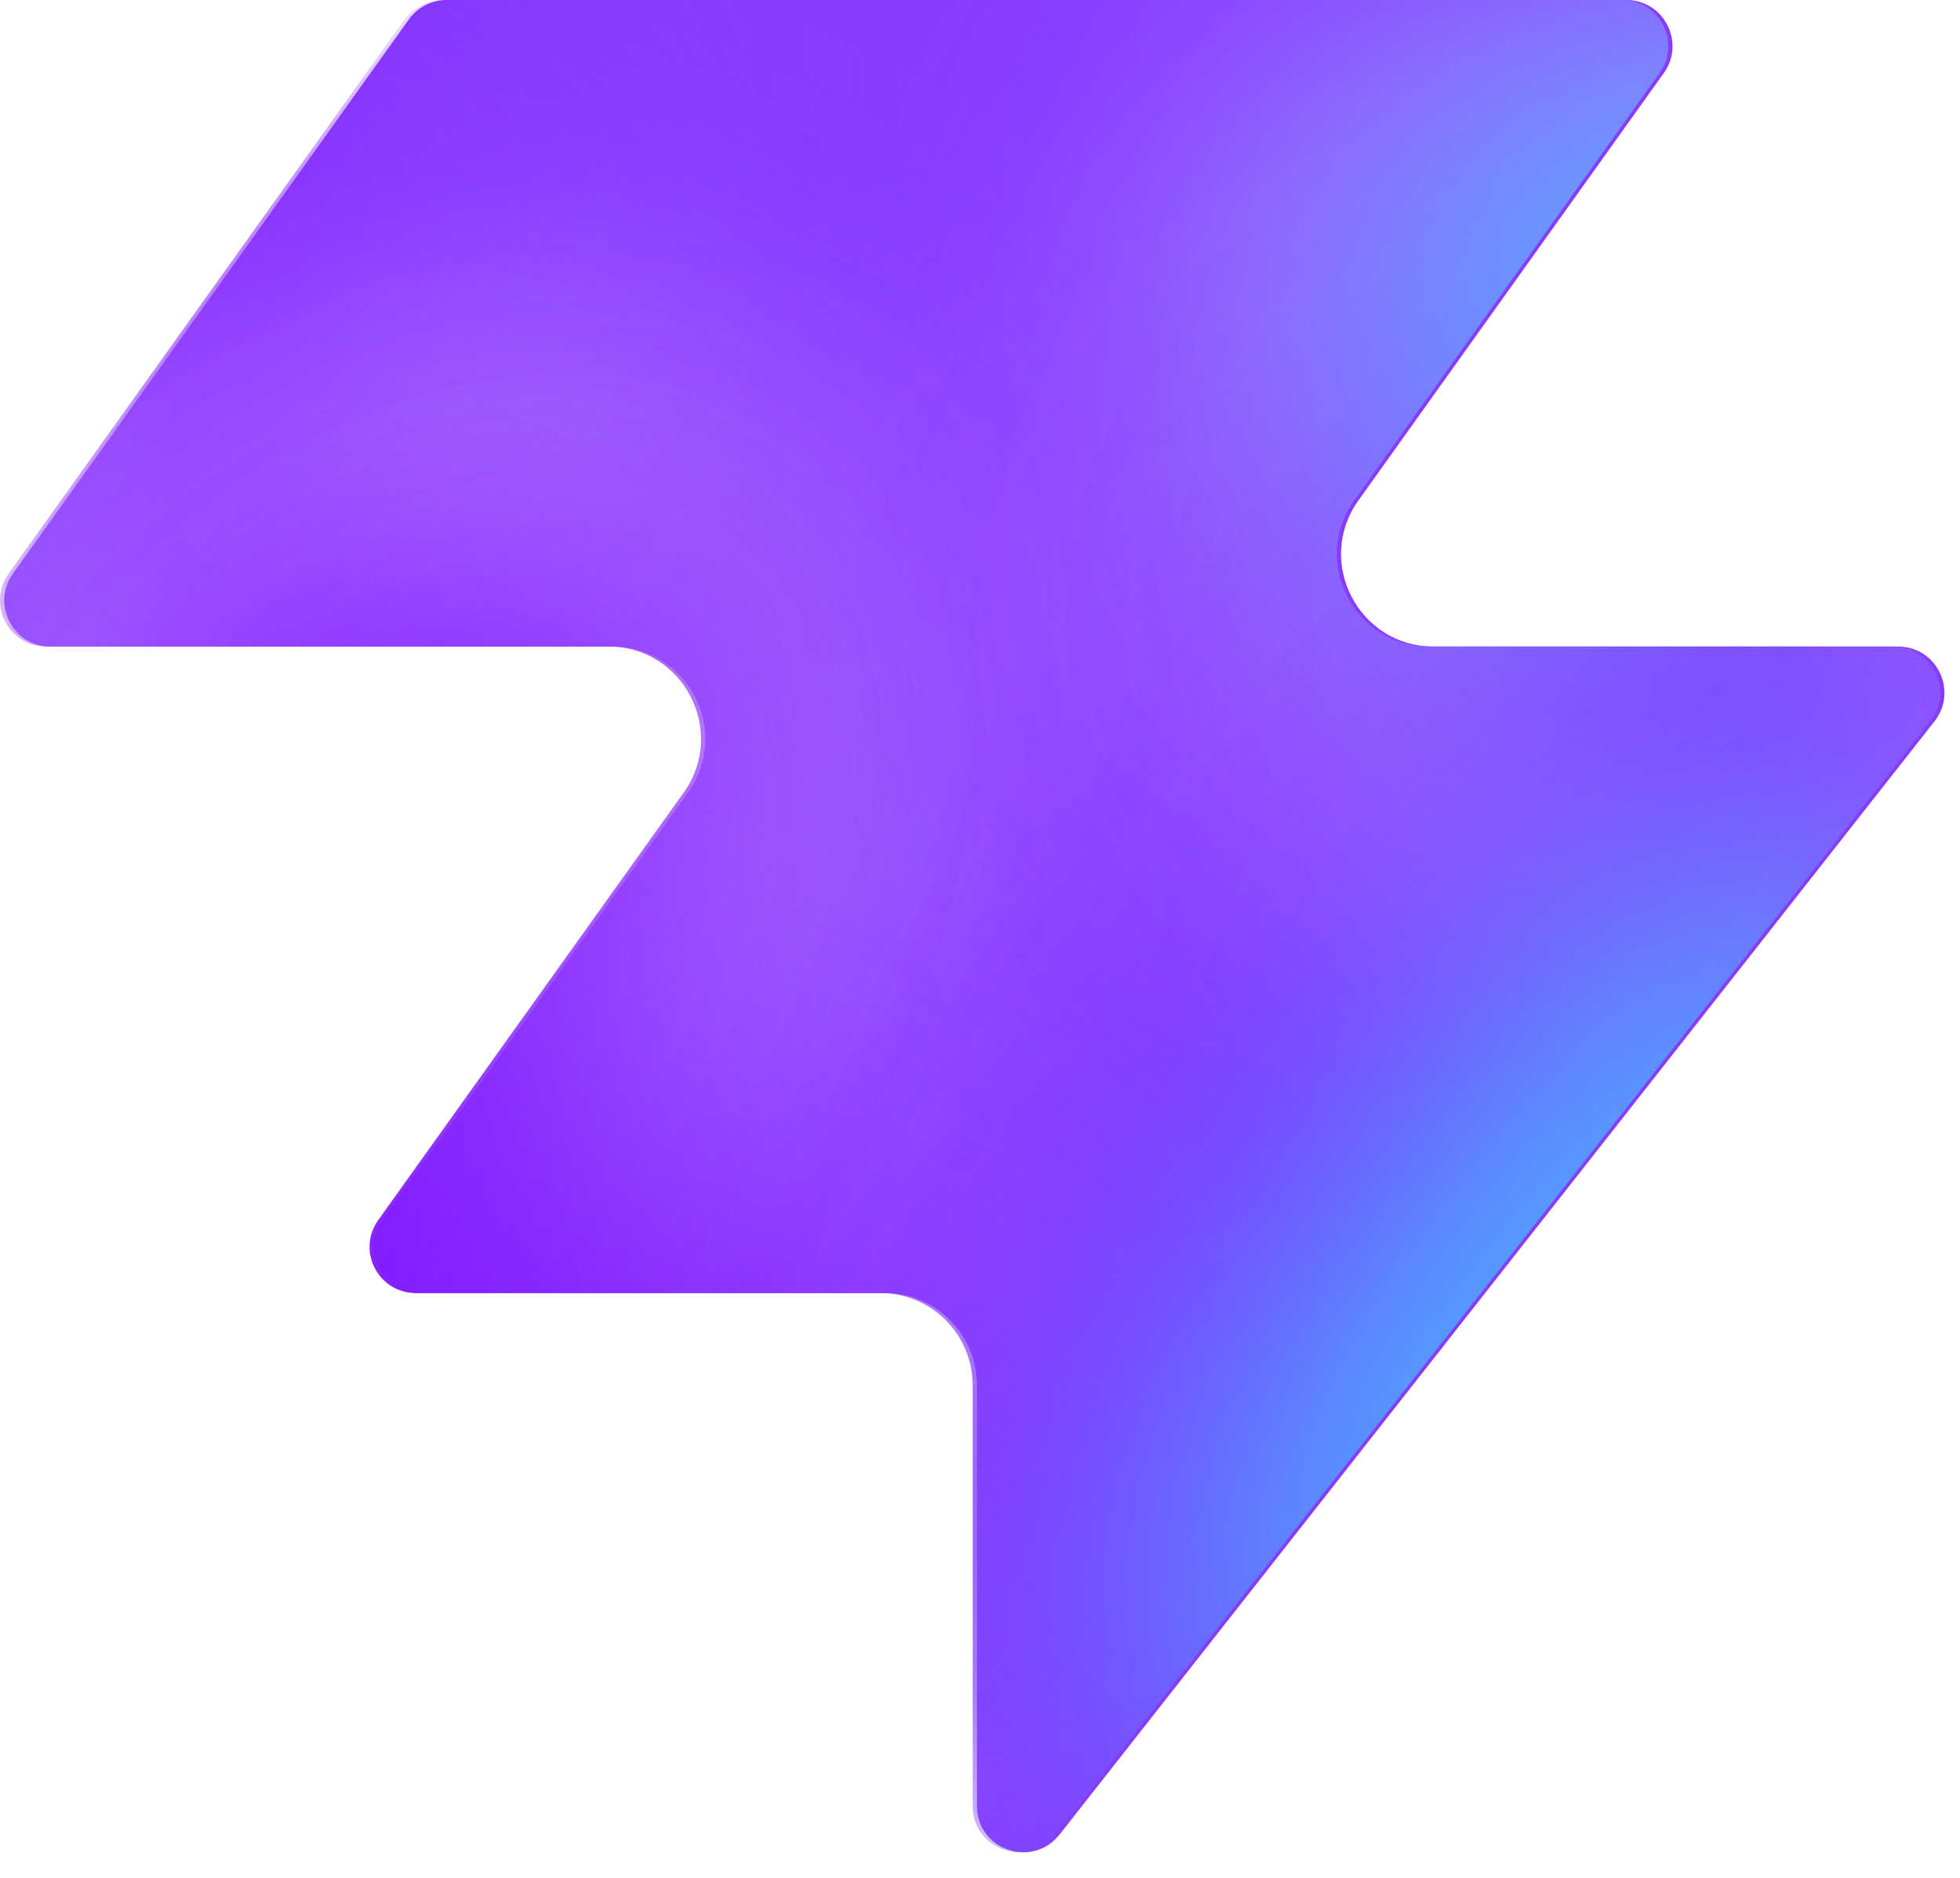
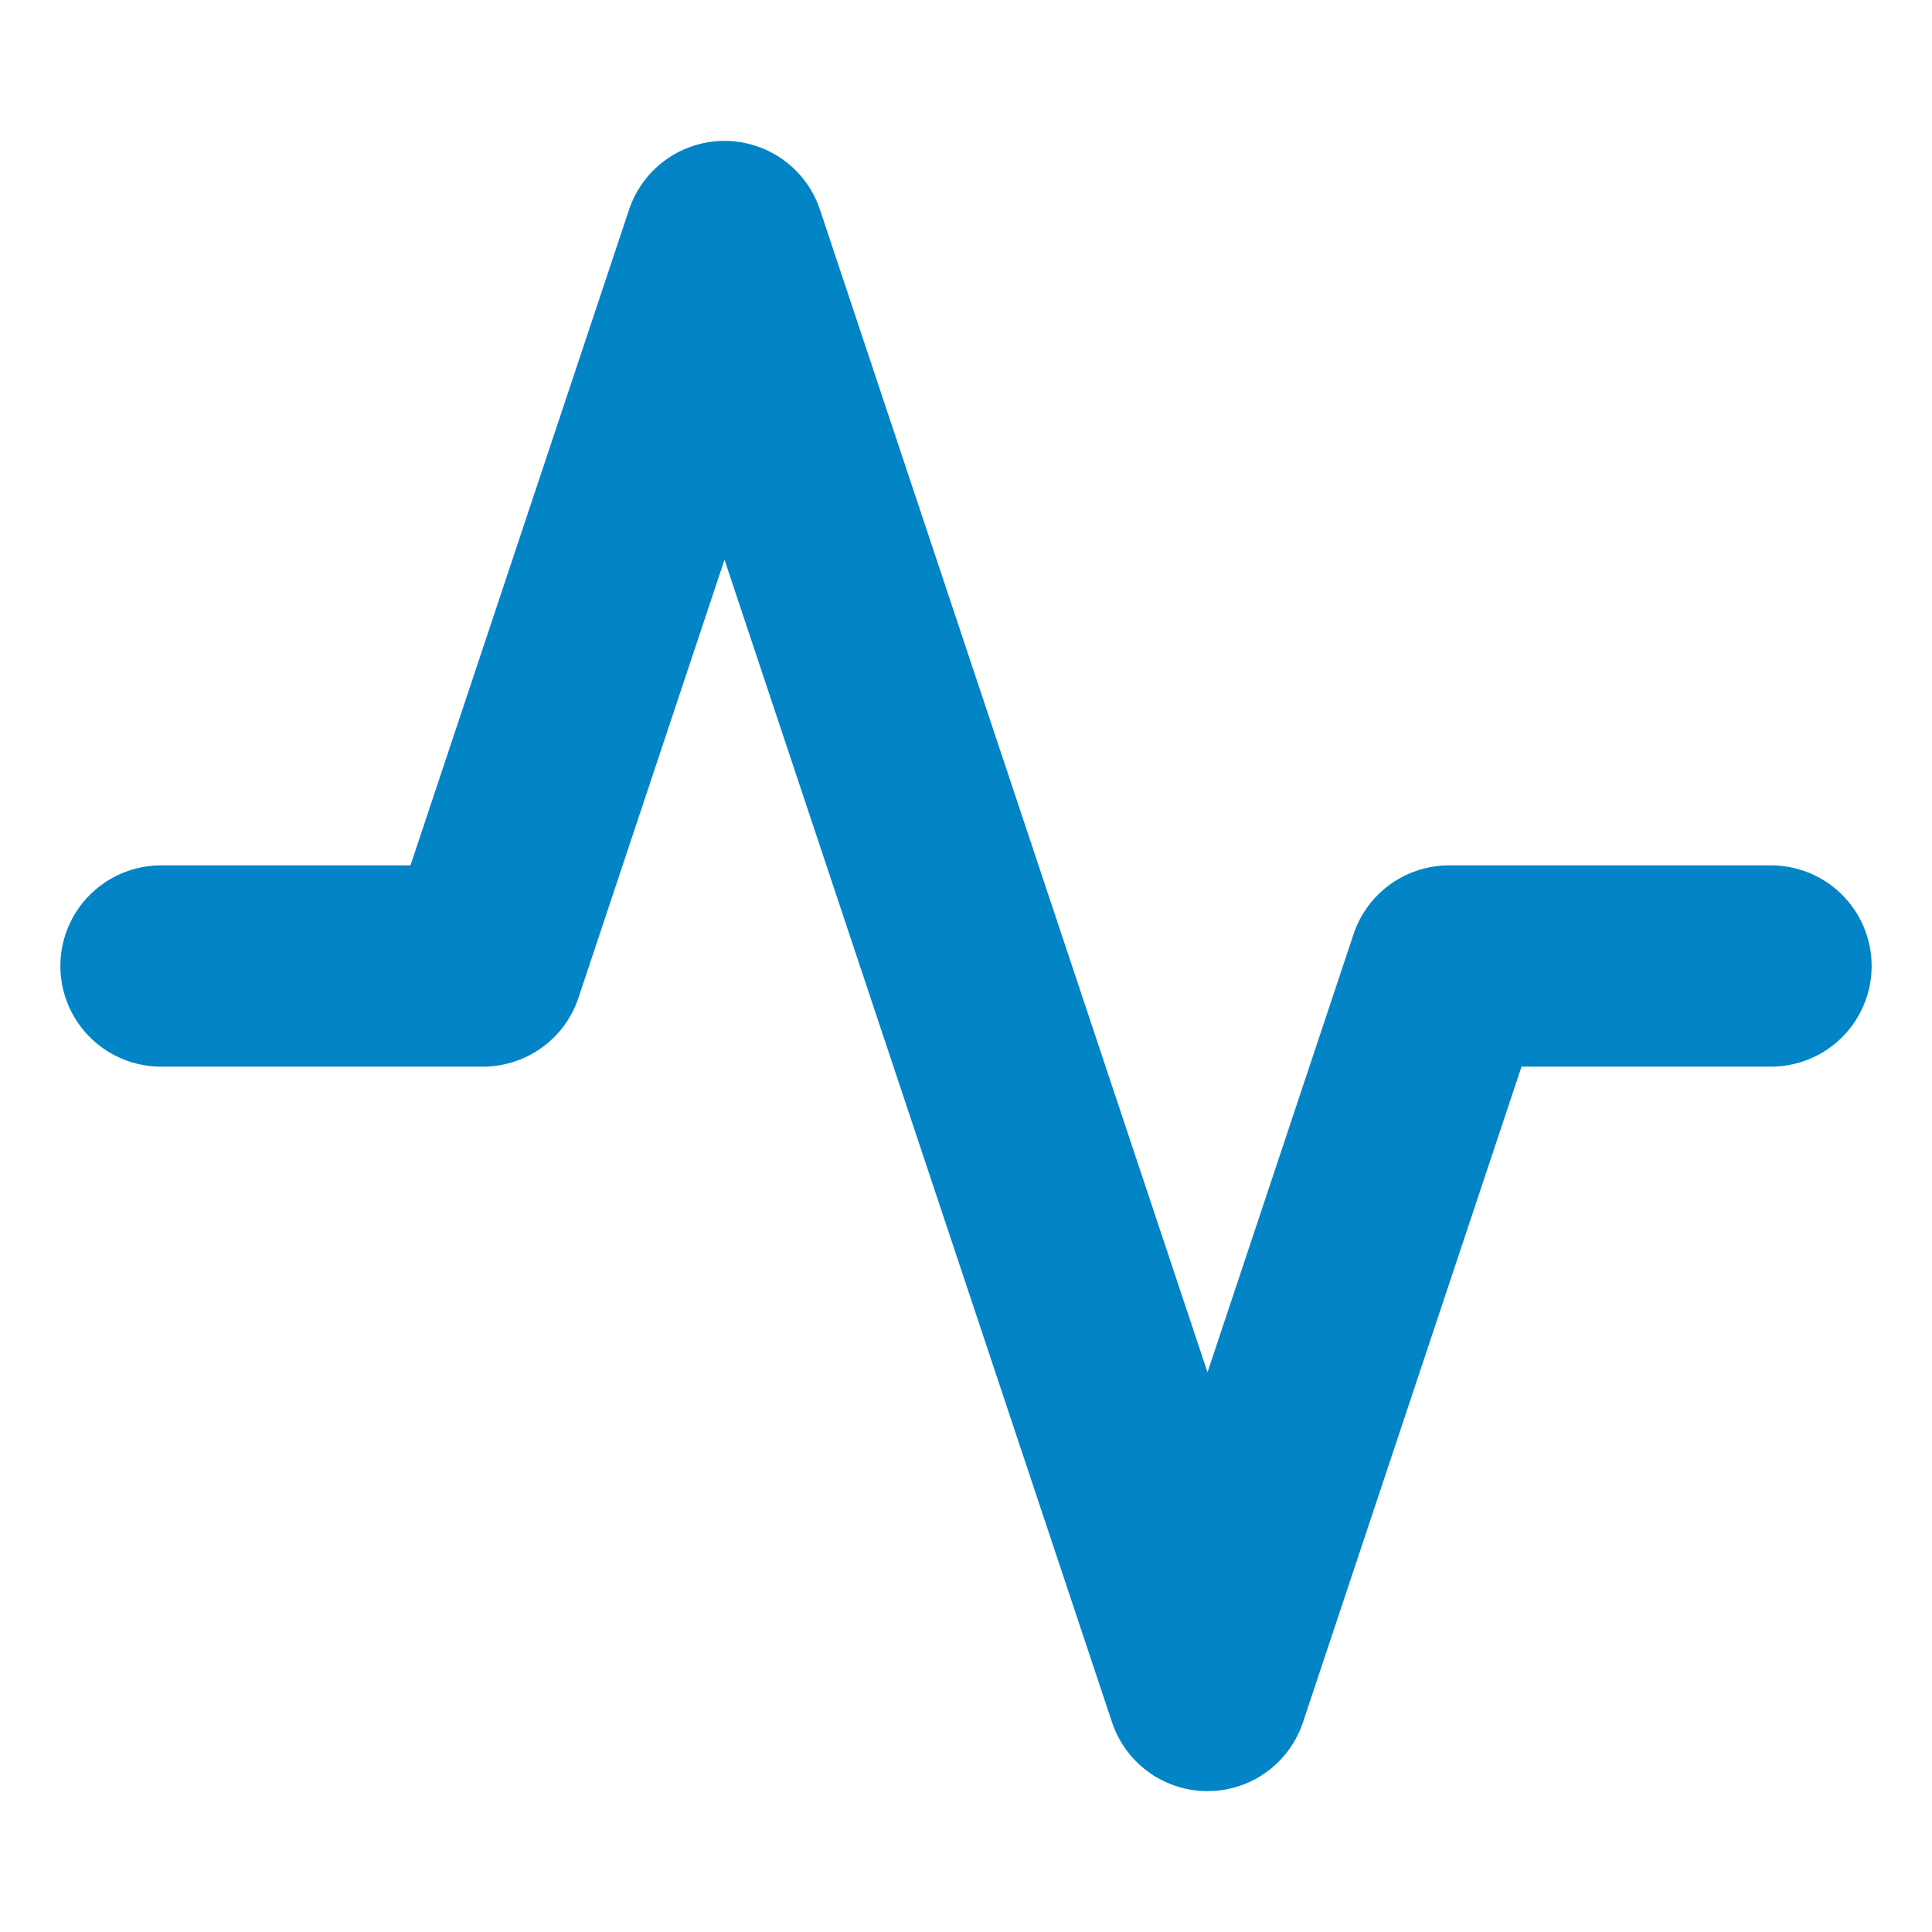
- <svg xmlns="http://www.w3.org/2000/svg" width="48" height="46" fill="none" viewBox="0 0 48 46">
-   <path fill="#863bff" d="M25.946 44.938c-.664.845-2.021.375-2.021-.698V33.937a2.26 2.26 0 0 0-2.262-2.262H10.287c-.92 0-1.456-1.04-.92-1.788l7.48-10.471c1.07-1.497 0-3.578-1.842-3.578H1.237c-.92 0-1.456-1.04-.92-1.788L10.013.474c.214-.297.556-.474.92-.474h28.894c.92 0 1.456 1.04.92 1.788l-7.48 10.471c-1.07 1.498 0 3.579 1.842 3.579h11.377c.943 0 1.473 1.088.89 1.83L25.947 44.94z" style="fill:#863bff;fill:color(display-p3 .525 .23 1);fill-opacity:1" />
-   <mask id="a" width="48" height="46" x="0" y="0" maskUnits="userSpaceOnUse" style="mask-type:alpha">
-     <path fill="#000" d="M25.842 44.938c-.664.844-2.021.375-2.021-.698V33.937a2.26 2.26 0 0 0-2.262-2.262H10.183c-.92 0-1.456-1.04-.92-1.788l7.48-10.471c1.07-1.498 0-3.579-1.842-3.579H1.133c-.92 0-1.456-1.04-.92-1.787L9.91.473c.214-.297.556-.474.92-.474h28.894c.92 0 1.456 1.04.92 1.788l-7.48 10.471c-1.07 1.498 0 3.578 1.842 3.578h11.377c.943 0 1.473 1.088.89 1.832L25.843 44.94z" style="fill:#000;fill-opacity:1" />
-   </mask>
-   <g mask="url(#a)">
-     <g filter="url(#b)">
-       <ellipse cx="5.508" cy="14.704" fill="#ede6ff" rx="5.508" ry="14.704" style="fill:#ede6ff;fill:color(display-p3 .927 .903 1);fill-opacity:1" transform="matrix(.00324 1 1 -.00324 -4.47 31.516)" />
-     </g>
-     <g filter="url(#c)">
-       <ellipse cx="10.399" cy="29.851" fill="#ede6ff" rx="10.399" ry="29.851" style="fill:#ede6ff;fill:color(display-p3 .927 .903 1);fill-opacity:1" transform="matrix(.00324 1 1 -.00324 -39.328 7.883)" />
-     </g>
-     <g filter="url(#d)">
-       <ellipse cx="5.508" cy="30.487" fill="#7e14ff" rx="5.508" ry="30.487" style="fill:#7e14ff;fill:color(display-p3 .492 .077 1);fill-opacity:1" transform="rotate(89.814 -25.913 -14.639)scale(1 -1)" />
-     </g>
-     <g filter="url(#e)">
-       <ellipse cx="5.508" cy="30.599" fill="#7e14ff" rx="5.508" ry="30.599" style="fill:#7e14ff;fill:color(display-p3 .492 .077 1);fill-opacity:1" transform="rotate(89.814 -32.644 -3.334)scale(1 -1)" />
-     </g>
-     <g filter="url(#f)">
-       <ellipse cx="5.508" cy="30.599" fill="#7e14ff" rx="5.508" ry="30.599" style="fill:#7e14ff;fill:color(display-p3 .492 .077 1);fill-opacity:1" transform="matrix(.00324 1 1 -.00324 -34.34 30.47)" />
-     </g>
-     <g filter="url(#g)">
-       <ellipse cx="14.072" cy="22.078" fill="#ede6ff" rx="14.072" ry="22.078" style="fill:#ede6ff;fill:color(display-p3 .927 .903 1);fill-opacity:1" transform="rotate(93.35 24.506 48.493)scale(-1 1)" />
-     </g>
-     <g filter="url(#h)">
-       <ellipse cx="3.47" cy="21.501" fill="#7e14ff" rx="3.47" ry="21.501" style="fill:#7e14ff;fill:color(display-p3 .492 .077 1);fill-opacity:1" transform="rotate(89.009 28.708 47.59)scale(-1 1)" />
-     </g>
-     <g filter="url(#i)">
-       <ellipse cx="3.47" cy="21.501" fill="#7e14ff" rx="3.47" ry="21.501" style="fill:#7e14ff;fill:color(display-p3 .492 .077 1);fill-opacity:1" transform="rotate(89.009 28.708 47.59)scale(-1 1)" />
-     </g>
-     <g filter="url(#j)">
-       <ellipse cx=".387" cy="8.972" fill="#7e14ff" rx="4.407" ry="29.108" style="fill:#7e14ff;fill:color(display-p3 .492 .077 1);fill-opacity:1" transform="rotate(39.51 .387 8.972)" />
-     </g>
-     <g filter="url(#k)">
-       <ellipse cx="47.523" cy="-6.092" fill="#7e14ff" rx="4.407" ry="29.108" style="fill:#7e14ff;fill:color(display-p3 .492 .077 1);fill-opacity:1" transform="rotate(37.892 47.523 -6.092)" />
-     </g>
-     <g filter="url(#l)">
-       <ellipse cx="41.412" cy="6.333" fill="#47bfff" rx="5.971" ry="9.665" style="fill:#47bfff;fill:color(display-p3 .28 .748 1);fill-opacity:1" transform="rotate(37.892 41.412 6.333)" />
-     </g>
-     <g filter="url(#m)">
-       <ellipse cx="-1.879" cy="38.332" fill="#7e14ff" rx="4.407" ry="29.108" style="fill:#7e14ff;fill:color(display-p3 .492 .077 1);fill-opacity:1" transform="rotate(37.892 -1.88 38.332)" />
-     </g>
-     <g filter="url(#n)">
-       <ellipse cx="-1.879" cy="38.332" fill="#7e14ff" rx="4.407" ry="29.108" style="fill:#7e14ff;fill:color(display-p3 .492 .077 1);fill-opacity:1" transform="rotate(37.892 -1.88 38.332)" />
-     </g>
-     <g filter="url(#o)">
-       <ellipse cx="35.651" cy="29.907" fill="#7e14ff" rx="4.407" ry="29.108" style="fill:#7e14ff;fill:color(display-p3 .492 .077 1);fill-opacity:1" transform="rotate(37.892 35.651 29.907)" />
-     </g>
-     <g filter="url(#p)">
-       <ellipse cx="38.418" cy="32.4" fill="#47bfff" rx="5.971" ry="15.297" style="fill:#47bfff;fill:color(display-p3 .28 .748 1);fill-opacity:1" transform="rotate(37.892 38.418 32.4)" />
-     </g>
-   </g>
-   <defs>
-     <filter id="b" width="60.045" height="41.654" x="-19.77" y="16.149" color-interpolation-filters="sRGB" filterUnits="userSpaceOnUse">
-       <feFlood flood-opacity="0" result="BackgroundImageFix" />
-       <feBlend in="SourceGraphic" in2="BackgroundImageFix" result="shape" />
-       <feGaussianBlur result="effect1_foregroundBlur_2002_17158" stdDeviation="7.659" />
-     </filter>
-     <filter id="c" width="90.34" height="51.437" x="-54.613" y="-7.533" color-interpolation-filters="sRGB" filterUnits="userSpaceOnUse">
-       <feFlood flood-opacity="0" result="BackgroundImageFix" />
-       <feBlend in="SourceGraphic" in2="BackgroundImageFix" result="shape" />
-       <feGaussianBlur result="effect1_foregroundBlur_2002_17158" stdDeviation="7.659" />
-     </filter>
-     <filter id="d" width="79.355" height="29.4" x="-49.64" y="2.03" color-interpolation-filters="sRGB" filterUnits="userSpaceOnUse">
-       <feFlood flood-opacity="0" result="BackgroundImageFix" />
-       <feBlend in="SourceGraphic" in2="BackgroundImageFix" result="shape" />
-       <feGaussianBlur result="effect1_foregroundBlur_2002_17158" stdDeviation="4.596" />
-     </filter>
-     <filter id="e" width="79.579" height="29.4" x="-45.045" y="20.029" color-interpolation-filters="sRGB" filterUnits="userSpaceOnUse">
-       <feFlood flood-opacity="0" result="BackgroundImageFix" />
-       <feBlend in="SourceGraphic" in2="BackgroundImageFix" result="shape" />
-       <feGaussianBlur result="effect1_foregroundBlur_2002_17158" stdDeviation="4.596" />
-     </filter>
-     <filter id="f" width="79.579" height="29.4" x="-43.513" y="21.178" color-interpolation-filters="sRGB" filterUnits="userSpaceOnUse">
-       <feFlood flood-opacity="0" result="BackgroundImageFix" />
-       <feBlend in="SourceGraphic" in2="BackgroundImageFix" result="shape" />
-       <feGaussianBlur result="effect1_foregroundBlur_2002_17158" stdDeviation="4.596" />
-     </filter>
-     <filter id="g" width="74.749" height="58.852" x="15.756" y="-17.901" color-interpolation-filters="sRGB" filterUnits="userSpaceOnUse">
-       <feFlood flood-opacity="0" result="BackgroundImageFix" />
-       <feBlend in="SourceGraphic" in2="BackgroundImageFix" result="shape" />
-       <feGaussianBlur result="effect1_foregroundBlur_2002_17158" stdDeviation="7.659" />
-     </filter>
-     <filter id="h" width="61.377" height="25.362" x="23.548" y="2.284" color-interpolation-filters="sRGB" filterUnits="userSpaceOnUse">
-       <feFlood flood-opacity="0" result="BackgroundImageFix" />
-       <feBlend in="SourceGraphic" in2="BackgroundImageFix" result="shape" />
-       <feGaussianBlur result="effect1_foregroundBlur_2002_17158" stdDeviation="4.596" />
-     </filter>
-     <filter id="i" width="61.377" height="25.362" x="23.548" y="2.284" color-interpolation-filters="sRGB" filterUnits="userSpaceOnUse">
-       <feFlood flood-opacity="0" result="BackgroundImageFix" />
-       <feBlend in="SourceGraphic" in2="BackgroundImageFix" result="shape" />
-       <feGaussianBlur result="effect1_foregroundBlur_2002_17158" stdDeviation="4.596" />
-     </filter>
-     <filter id="j" width="56.045" height="63.649" x="-27.636" y="-22.853" color-interpolation-filters="sRGB" filterUnits="userSpaceOnUse">
-       <feFlood flood-opacity="0" result="BackgroundImageFix" />
-       <feBlend in="SourceGraphic" in2="BackgroundImageFix" result="shape" />
-       <feGaussianBlur result="effect1_foregroundBlur_2002_17158" stdDeviation="4.596" />
-     </filter>
-     <filter id="k" width="54.814" height="64.646" x="20.116" y="-38.415" color-interpolation-filters="sRGB" filterUnits="userSpaceOnUse">
-       <feFlood flood-opacity="0" result="BackgroundImageFix" />
-       <feBlend in="SourceGraphic" in2="BackgroundImageFix" result="shape" />
-       <feGaussianBlur result="effect1_foregroundBlur_2002_17158" stdDeviation="4.596" />
-     </filter>
-     <filter id="l" width="33.541" height="35.313" x="24.641" y="-11.323" color-interpolation-filters="sRGB" filterUnits="userSpaceOnUse">
-       <feFlood flood-opacity="0" result="BackgroundImageFix" />
-       <feBlend in="SourceGraphic" in2="BackgroundImageFix" result="shape" />
-       <feGaussianBlur result="effect1_foregroundBlur_2002_17158" stdDeviation="4.596" />
-     </filter>
-     <filter id="m" width="54.814" height="64.646" x="-29.286" y="6.009" color-interpolation-filters="sRGB" filterUnits="userSpaceOnUse">
-       <feFlood flood-opacity="0" result="BackgroundImageFix" />
-       <feBlend in="SourceGraphic" in2="BackgroundImageFix" result="shape" />
-       <feGaussianBlur result="effect1_foregroundBlur_2002_17158" stdDeviation="4.596" />
-     </filter>
-     <filter id="n" width="54.814" height="64.646" x="-29.286" y="6.009" color-interpolation-filters="sRGB" filterUnits="userSpaceOnUse">
-       <feFlood flood-opacity="0" result="BackgroundImageFix" />
-       <feBlend in="SourceGraphic" in2="BackgroundImageFix" result="shape" />
-       <feGaussianBlur result="effect1_foregroundBlur_2002_17158" stdDeviation="4.596" />
-     </filter>
-     <filter id="o" width="54.814" height="64.646" x="8.244" y="-2.416" color-interpolation-filters="sRGB" filterUnits="userSpaceOnUse">
-       <feFlood flood-opacity="0" result="BackgroundImageFix" />
-       <feBlend in="SourceGraphic" in2="BackgroundImageFix" result="shape" />
-       <feGaussianBlur result="effect1_foregroundBlur_2002_17158" stdDeviation="4.596" />
-     </filter>
-     <filter id="p" width="39.409" height="43.623" x="18.713" y="10.588" color-interpolation-filters="sRGB" filterUnits="userSpaceOnUse">
-       <feFlood flood-opacity="0" result="BackgroundImageFix" />
-       <feBlend in="SourceGraphic" in2="BackgroundImageFix" result="shape" />
-       <feGaussianBlur result="effect1_foregroundBlur_2002_17158" stdDeviation="4.596" />
-     </filter>
-   </defs>
+ <svg xmlns="http://www.w3.org/2000/svg" viewBox="0 0 24 24" fill="none" stroke="#0284c7" stroke-width="2.5" stroke-linecap="round" stroke-linejoin="round">
+   <path d="M22 12h-4l-3 9L9 3l-3 9H2" />
</svg>
